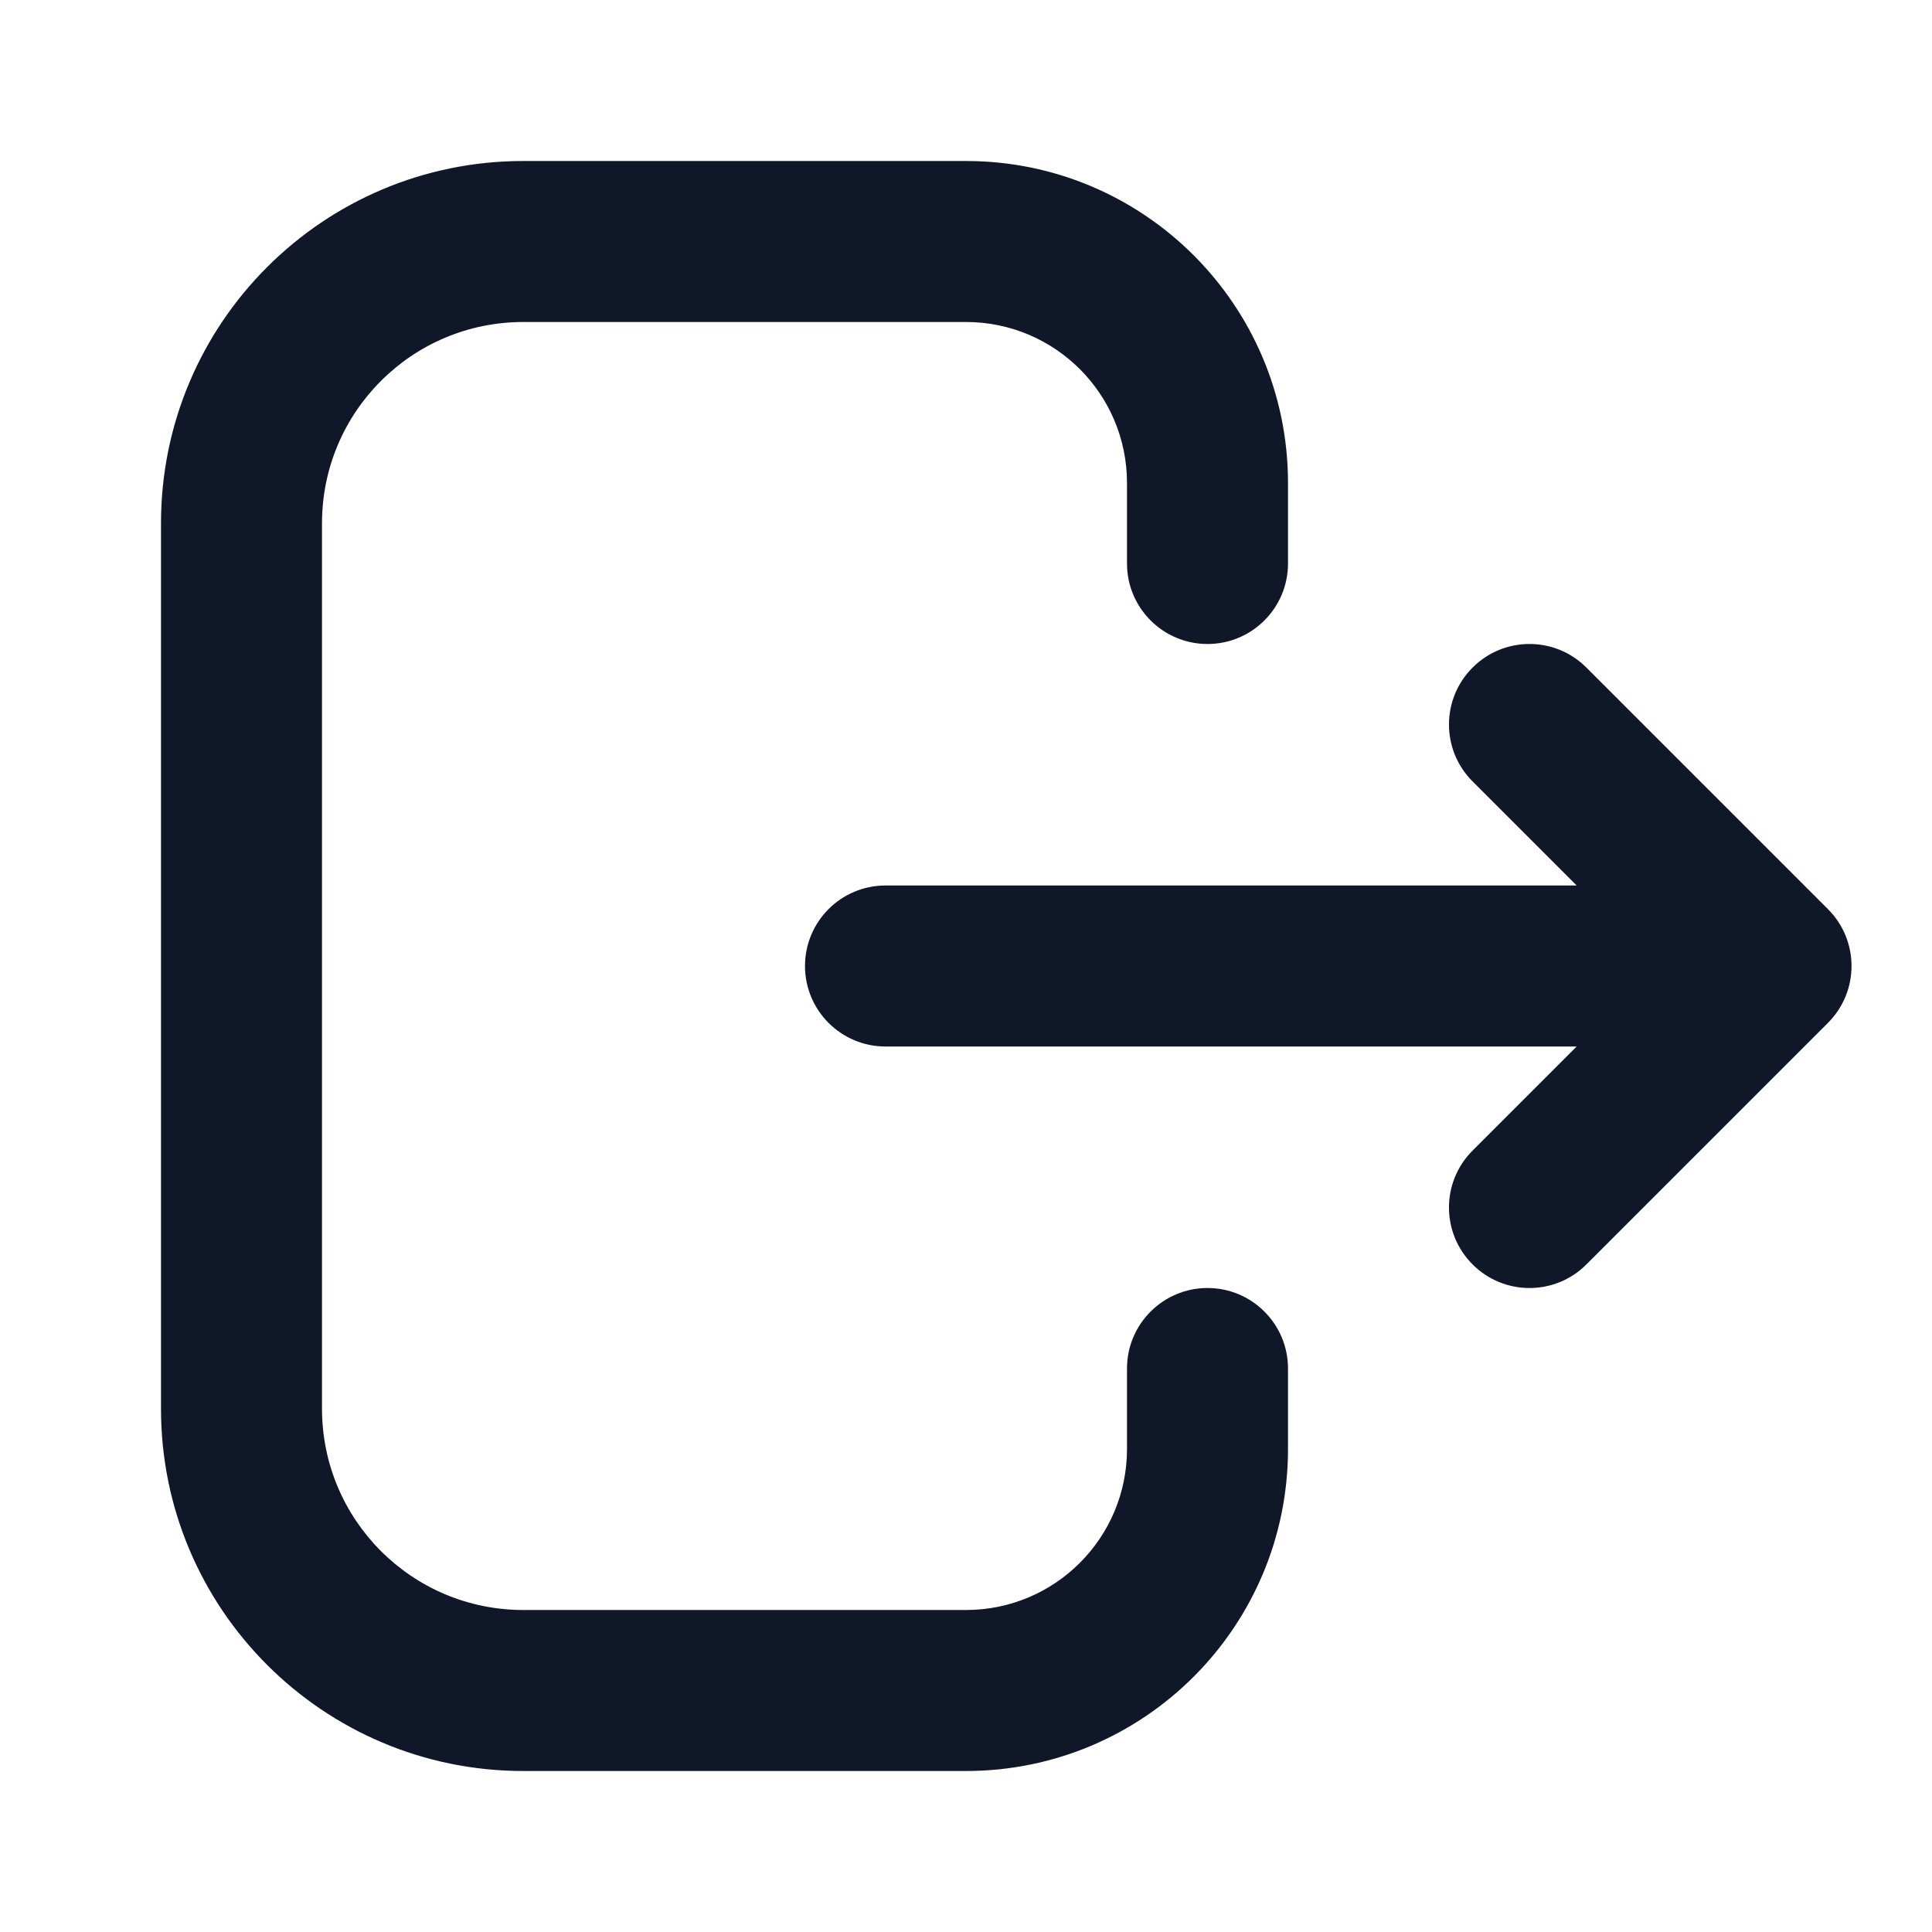
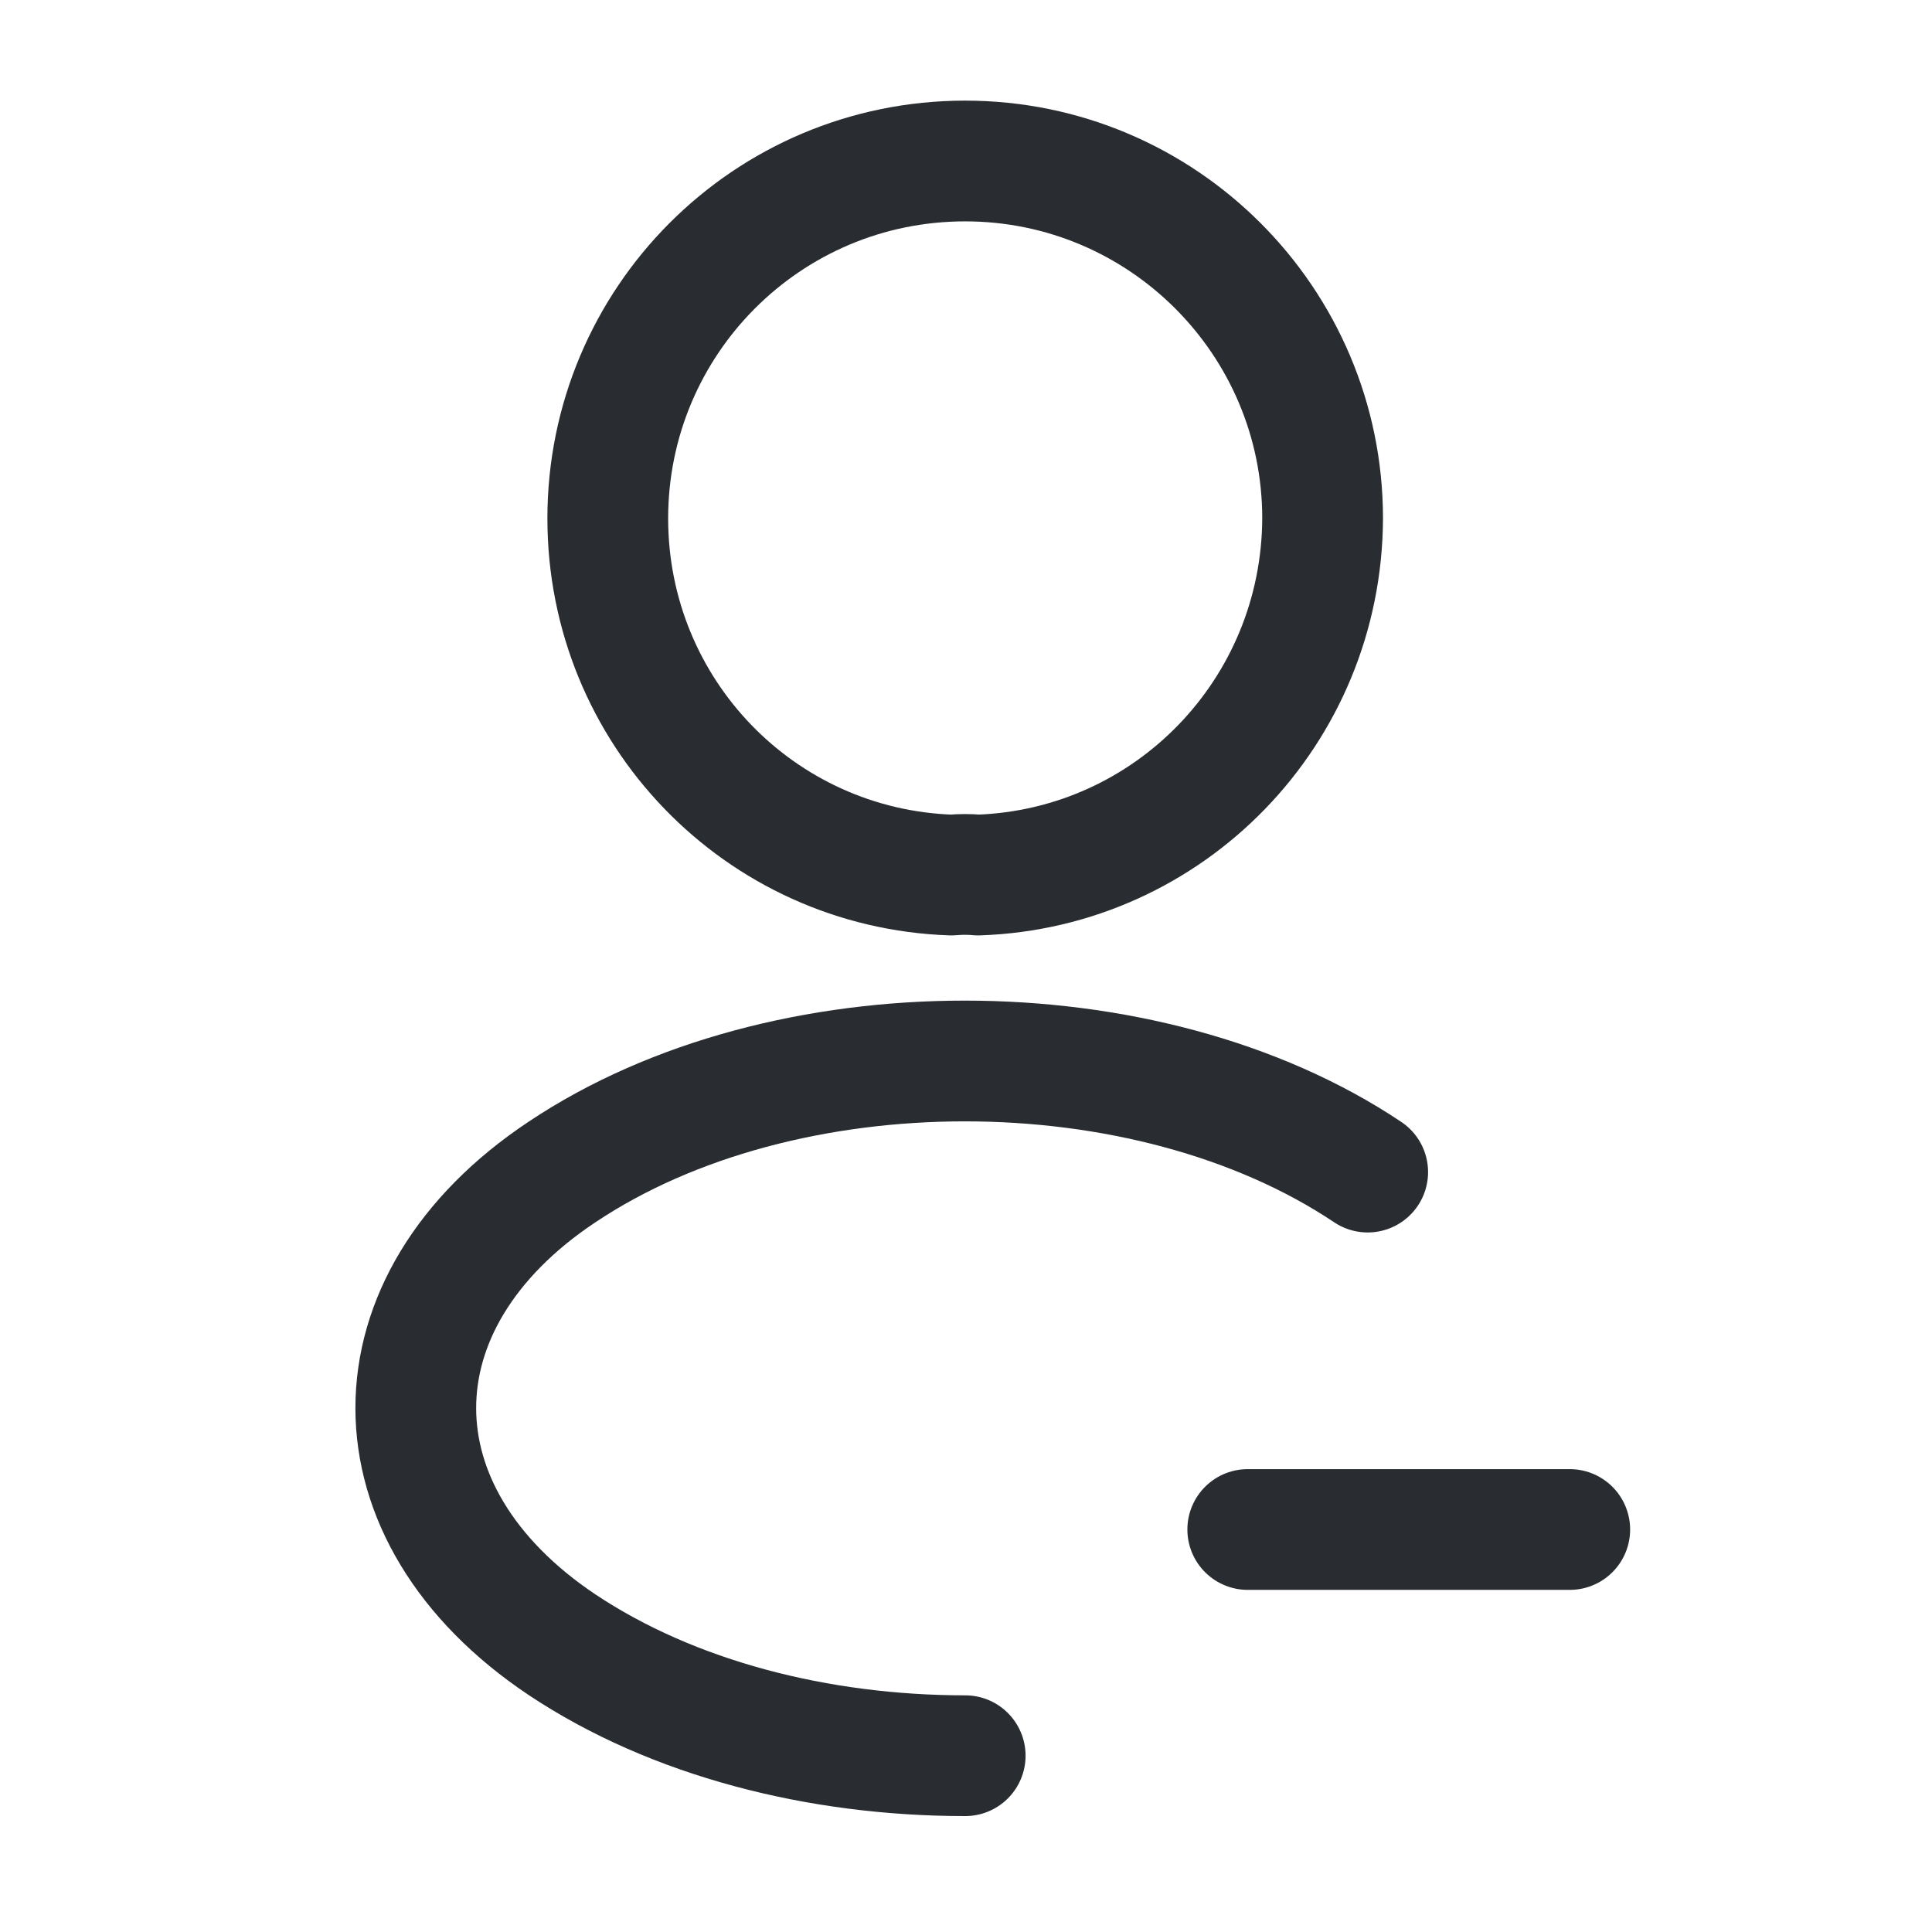
<svg xmlns="http://www.w3.org/2000/svg" width="128" height="128" viewBox="0 0 24 24" fill="none">
-   <path fill-rule="evenodd" clip-rule="evenodd" d="M2 6.5C2 4.015 4.015 2 6.5 2H12C14.209 2 16 3.791 16 6V7C16 7.552 15.552 8 15 8C14.448 8 14 7.552 14 7V6C14 4.895 13.105 4 12 4H6.5C5.119 4 4 5.119 4 6.5V17.5C4 18.881 5.119 20 6.5 20H12C13.105 20 14 19.105 14 18V17C14 16.448 14.448 16 15 16C15.552 16 16 16.448 16 17V18C16 20.209 14.209 22 12 22H6.5C4.015 22 2 19.985 2 17.5V6.5ZM18.293 8.293C18.683 7.902 19.317 7.902 19.707 8.293L22.707 11.293C23.098 11.683 23.098 12.317 22.707 12.707L19.707 15.707C19.317 16.098 18.683 16.098 18.293 15.707C17.902 15.317 17.902 14.683 18.293 14.293L19.586 13L11 13C10.448 13 10 12.552 10 12C10 11.448 10.448 11 11 11L19.586 11L18.293 9.707C17.902 9.317 17.902 8.683 18.293 8.293Z" fill="#0F1729" />
+   <path d="M19.5 19H15.5" stroke="#292D32" stroke-width="1.5" stroke-linecap="round" stroke-linejoin="round" />
+   <path d="M12.15 10.87C12.05 10.86 11.93 10.86 11.82 10.87C9.44 10.79 7.55 8.84 7.55 6.44C7.55 3.99 9.53 2 11.99 2C14.44 2 16.43 3.99 16.43 6.44C16.42 8.84 14.53 10.79 12.15 10.87Z" stroke="#292D32" stroke-width="1.5" stroke-linecap="round" stroke-linejoin="round" />
+   <path d="M11.99 21.81C10.17 21.81 8.36 21.35 6.98 20.43C4.56 18.81 4.56 16.17 6.98 14.56C9.73 12.72 14.24 12.72 16.99 14.56" stroke="#292D32" stroke-width="1.5" stroke-linecap="round" stroke-linejoin="round" />
</svg>
